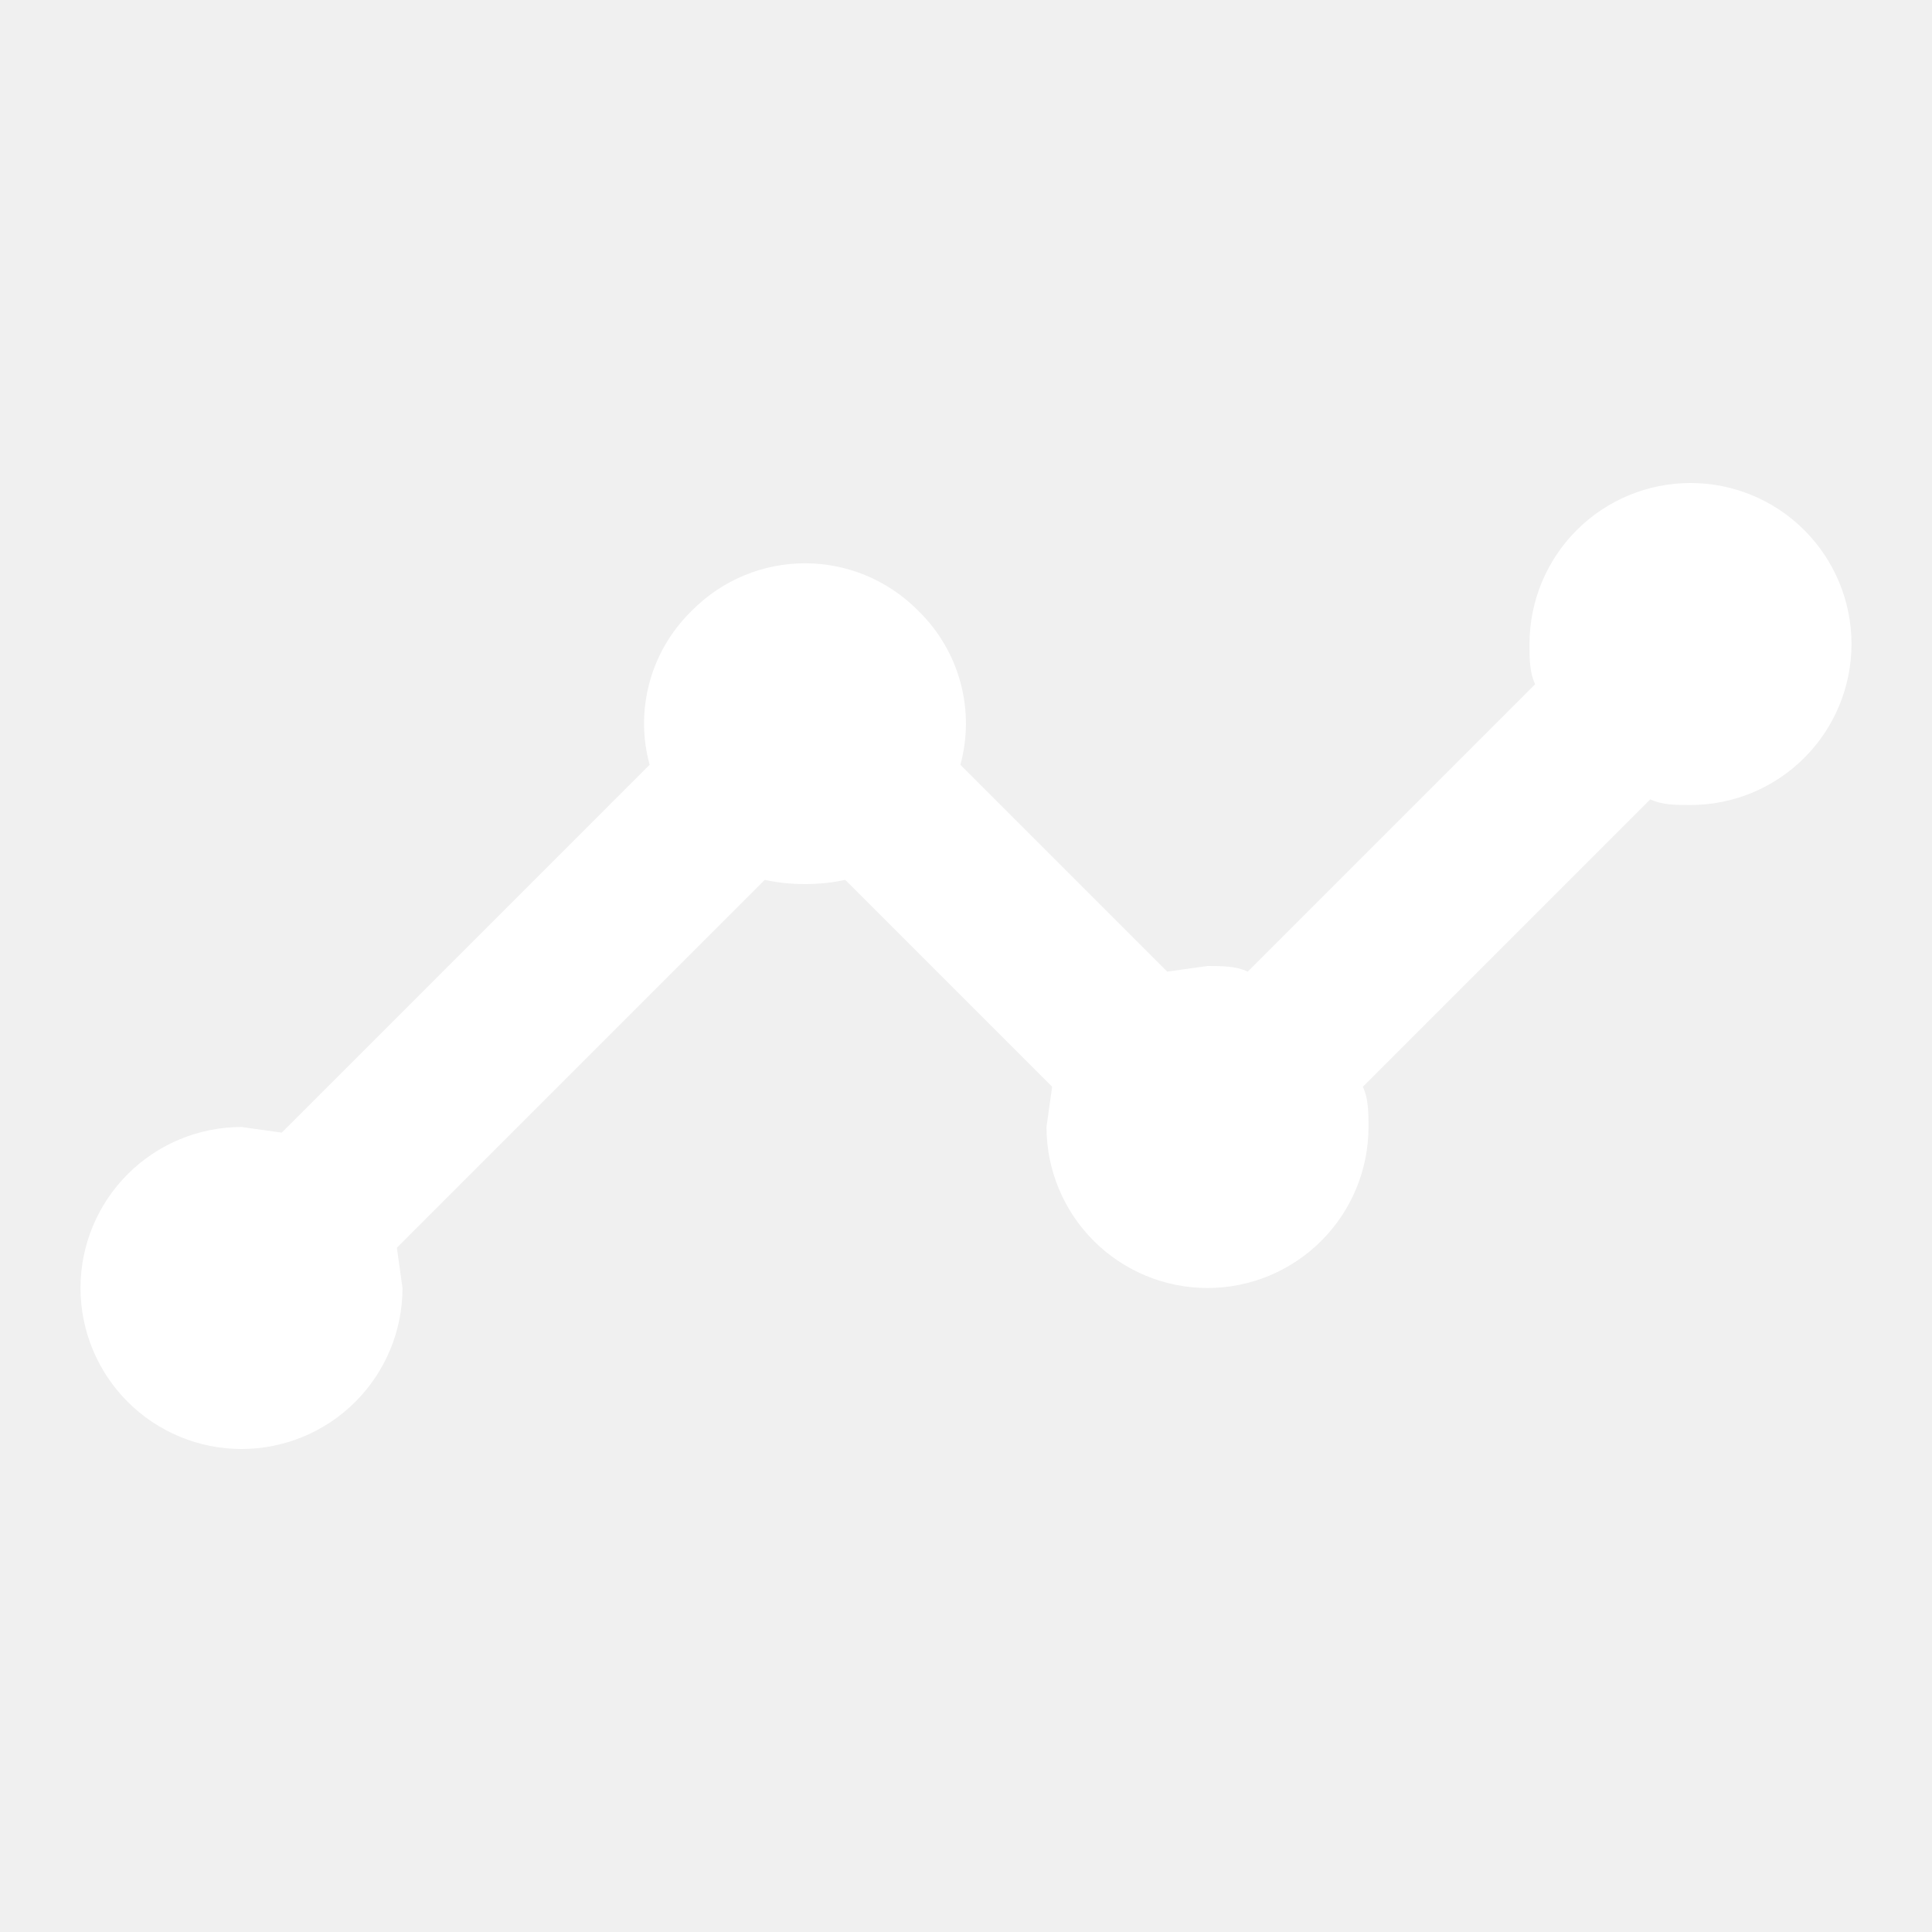
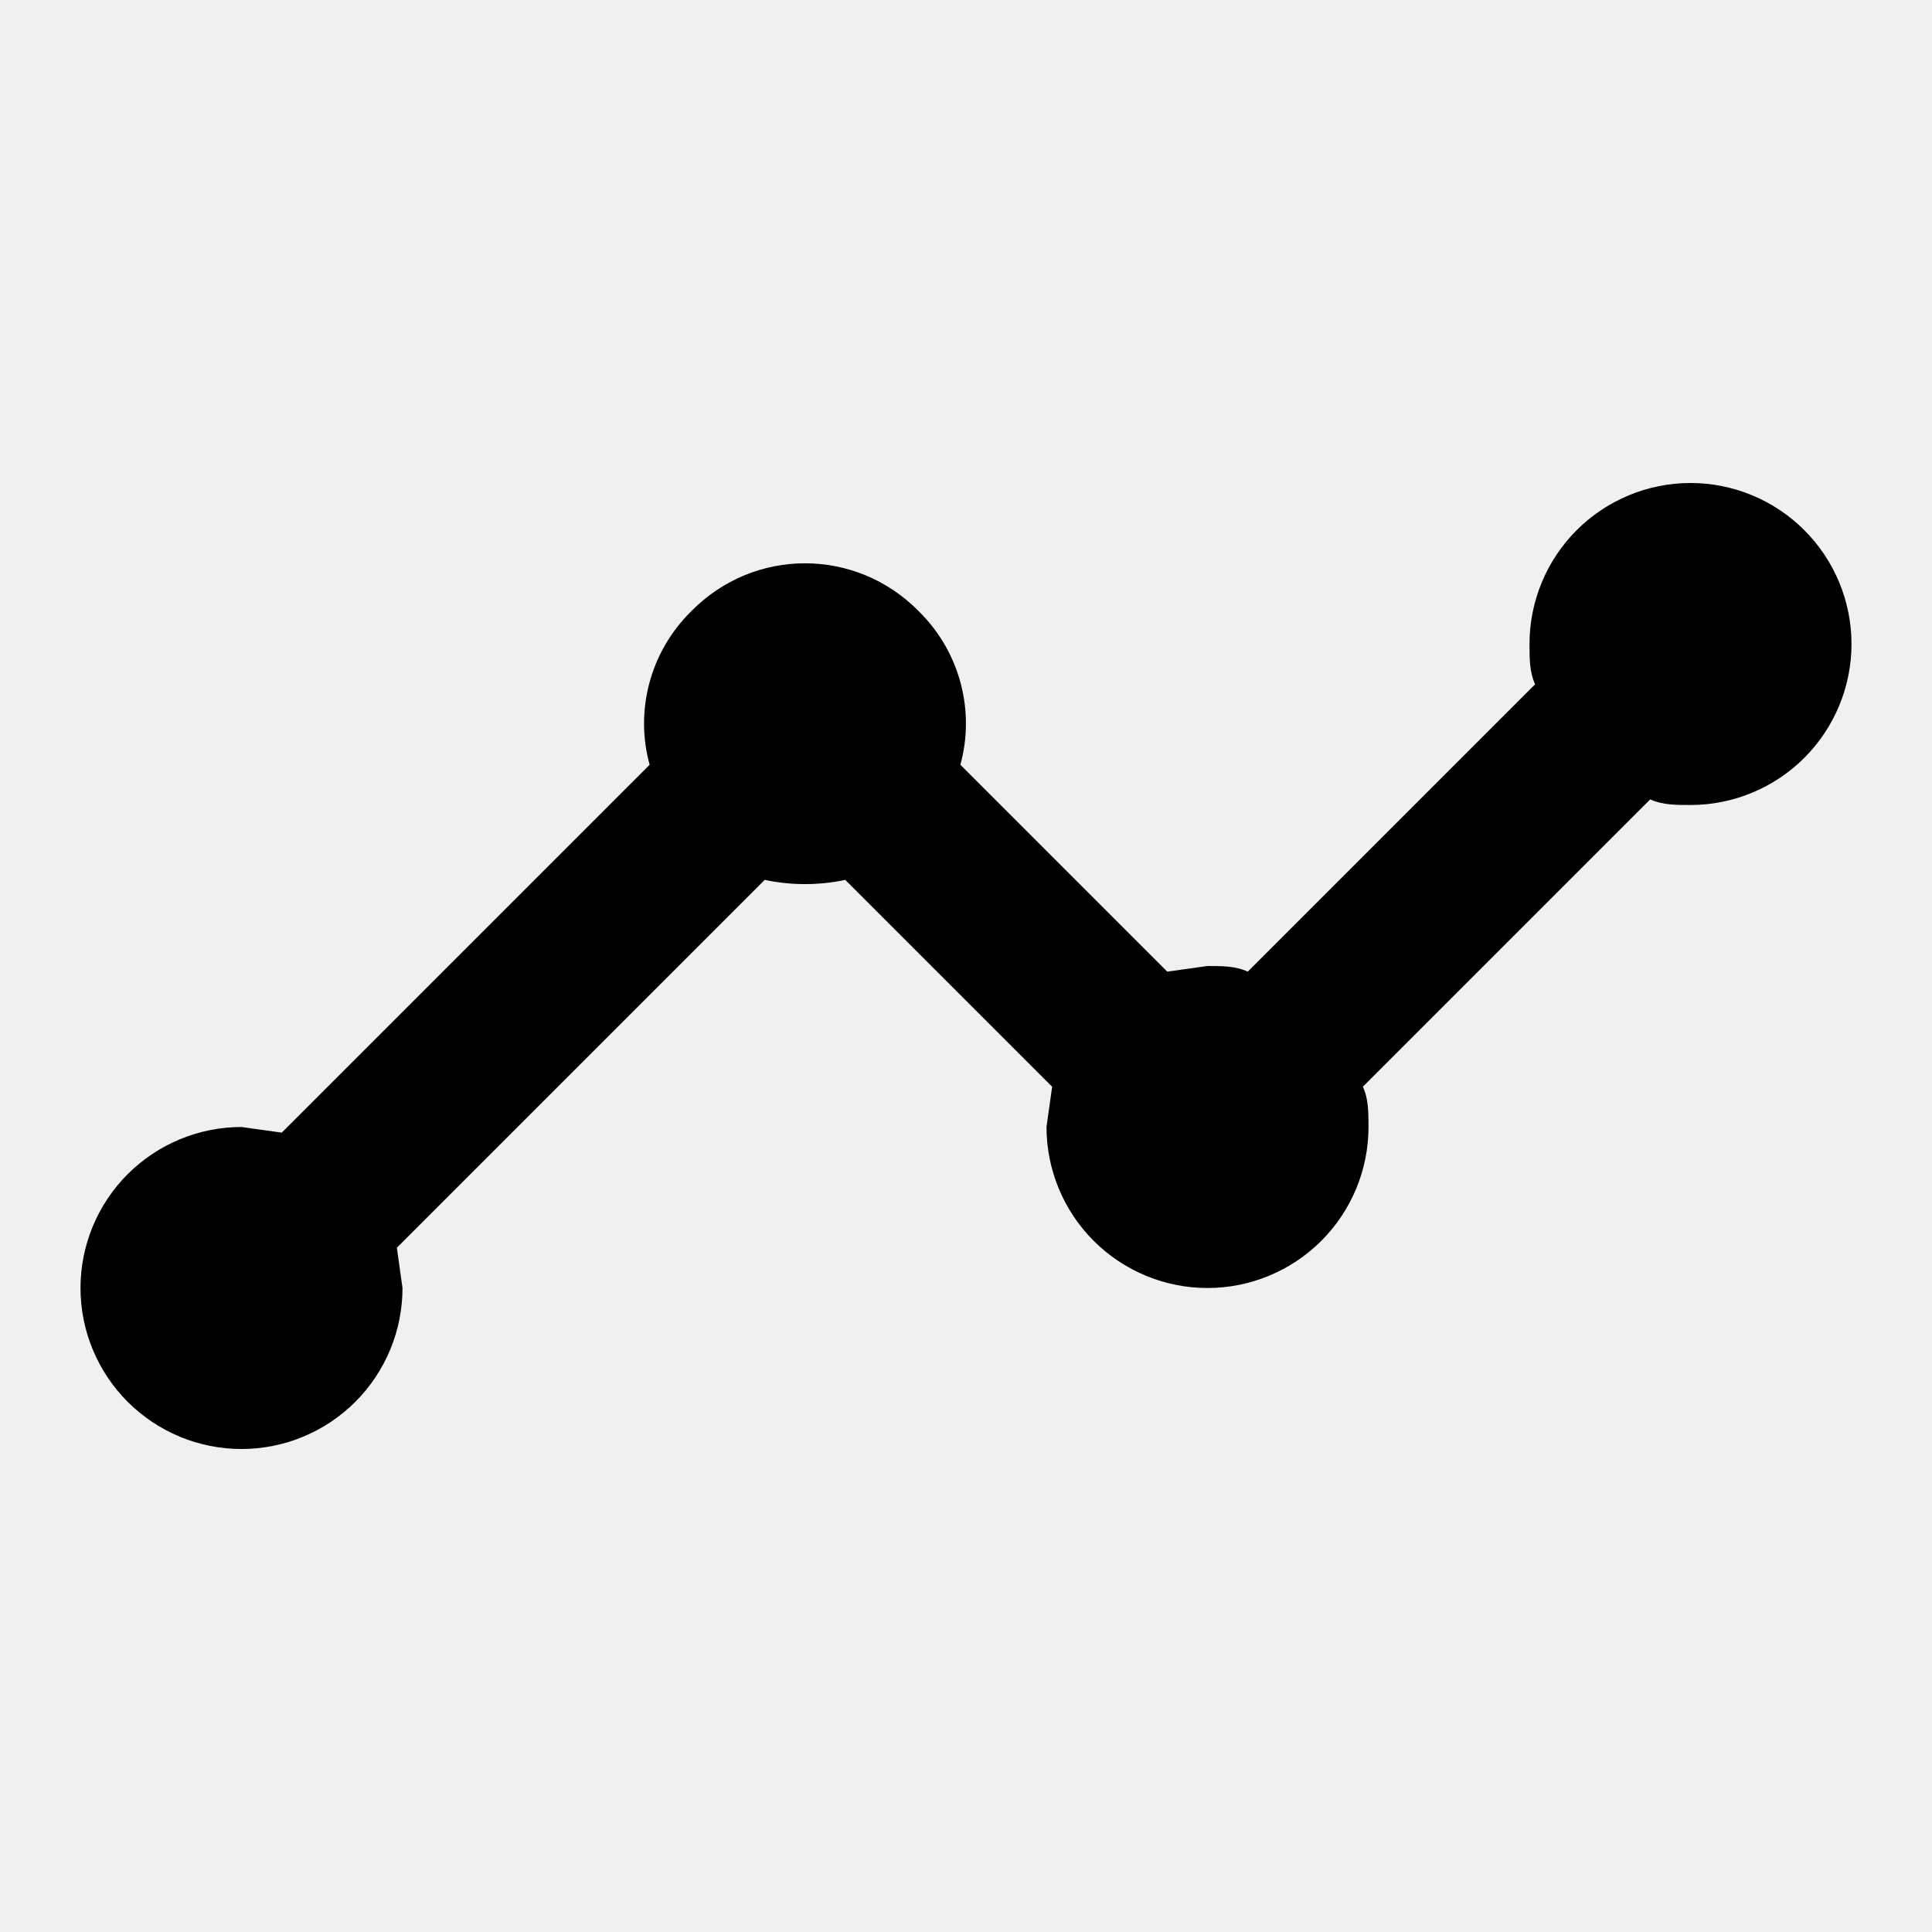
<svg xmlns="http://www.w3.org/2000/svg" width="24" height="24" viewBox="0 0 24 24" fill="none">
-   <path d="M3 14L3.5 14.07L8.07 9.5C7.89 8.85 8.06 8.11 8.59 7.59C9.37 6.8 10.63 6.8 11.41 7.59C11.94 8.11 12.11 8.85 11.93 9.5L14.5 12.07L15 12C15.18 12 15.35 12 15.5 12.07L19.07 8.5C19 8.35 19 8.18 19 8C19 7.47 19.211 6.961 19.586 6.586C19.961 6.211 20.47 6 21 6C21.53 6 22.039 6.211 22.414 6.586C22.789 6.961 23 7.47 23 8C23 8.53 22.789 9.039 22.414 9.414C22.039 9.789 21.53 10 21 10C20.82 10 20.65 10 20.5 9.93L16.93 13.5C17 13.65 17 13.82 17 14C17 14.53 16.789 15.039 16.414 15.414C16.039 15.789 15.53 16 15 16C14.47 16 13.961 15.789 13.586 15.414C13.211 15.039 13 14.53 13 14L13.07 13.5L10.5 10.93C10.18 11 9.82 11 9.5 10.93L4.93 15.5L5 16C5 16.53 4.789 17.039 4.414 17.414C4.039 17.789 3.53 18 3 18C2.47 18 1.961 17.789 1.586 17.414C1.211 17.039 1 16.53 1 16C1 15.47 1.211 14.961 1.586 14.586C1.961 14.211 2.47 14 3 14Z" fill="white" />
+   <path d="M3 14L3.5 14.07L8.07 9.5C7.89 8.85 8.06 8.11 8.59 7.59C9.37 6.8 10.63 6.8 11.41 7.59C11.94 8.11 12.11 8.85 11.93 9.5L14.5 12.07L15 12C15.18 12 15.35 12 15.5 12.07L19.07 8.5C19 8.35 19 8.18 19 8C19 7.47 19.211 6.961 19.586 6.586C19.961 6.211 20.47 6 21 6C21.53 6 22.039 6.211 22.414 6.586C22.789 6.961 23 7.47 23 8C23 8.53 22.789 9.039 22.414 9.414C22.039 9.789 21.53 10 21 10C20.82 10 20.65 10 20.5 9.93L16.93 13.5C17 13.65 17 13.82 17 14C17 14.53 16.789 15.039 16.414 15.414C16.039 15.789 15.53 16 15 16C14.47 16 13.961 15.789 13.586 15.414C13.211 15.039 13 14.53 13 14L13.07 13.5L10.5 10.93C10.18 11 9.82 11 9.5 10.93L4.93 15.5L5 16C5 16.53 4.789 17.039 4.414 17.414C4.039 17.789 3.53 18 3 18C2.47 18 1.961 17.789 1.586 17.414C1.211 17.039 1 16.53 1 16C1 15.47 1.211 14.961 1.586 14.586C1.961 14.211 2.47 14 3 14Z" fill="currentcolor" />
</svg>
